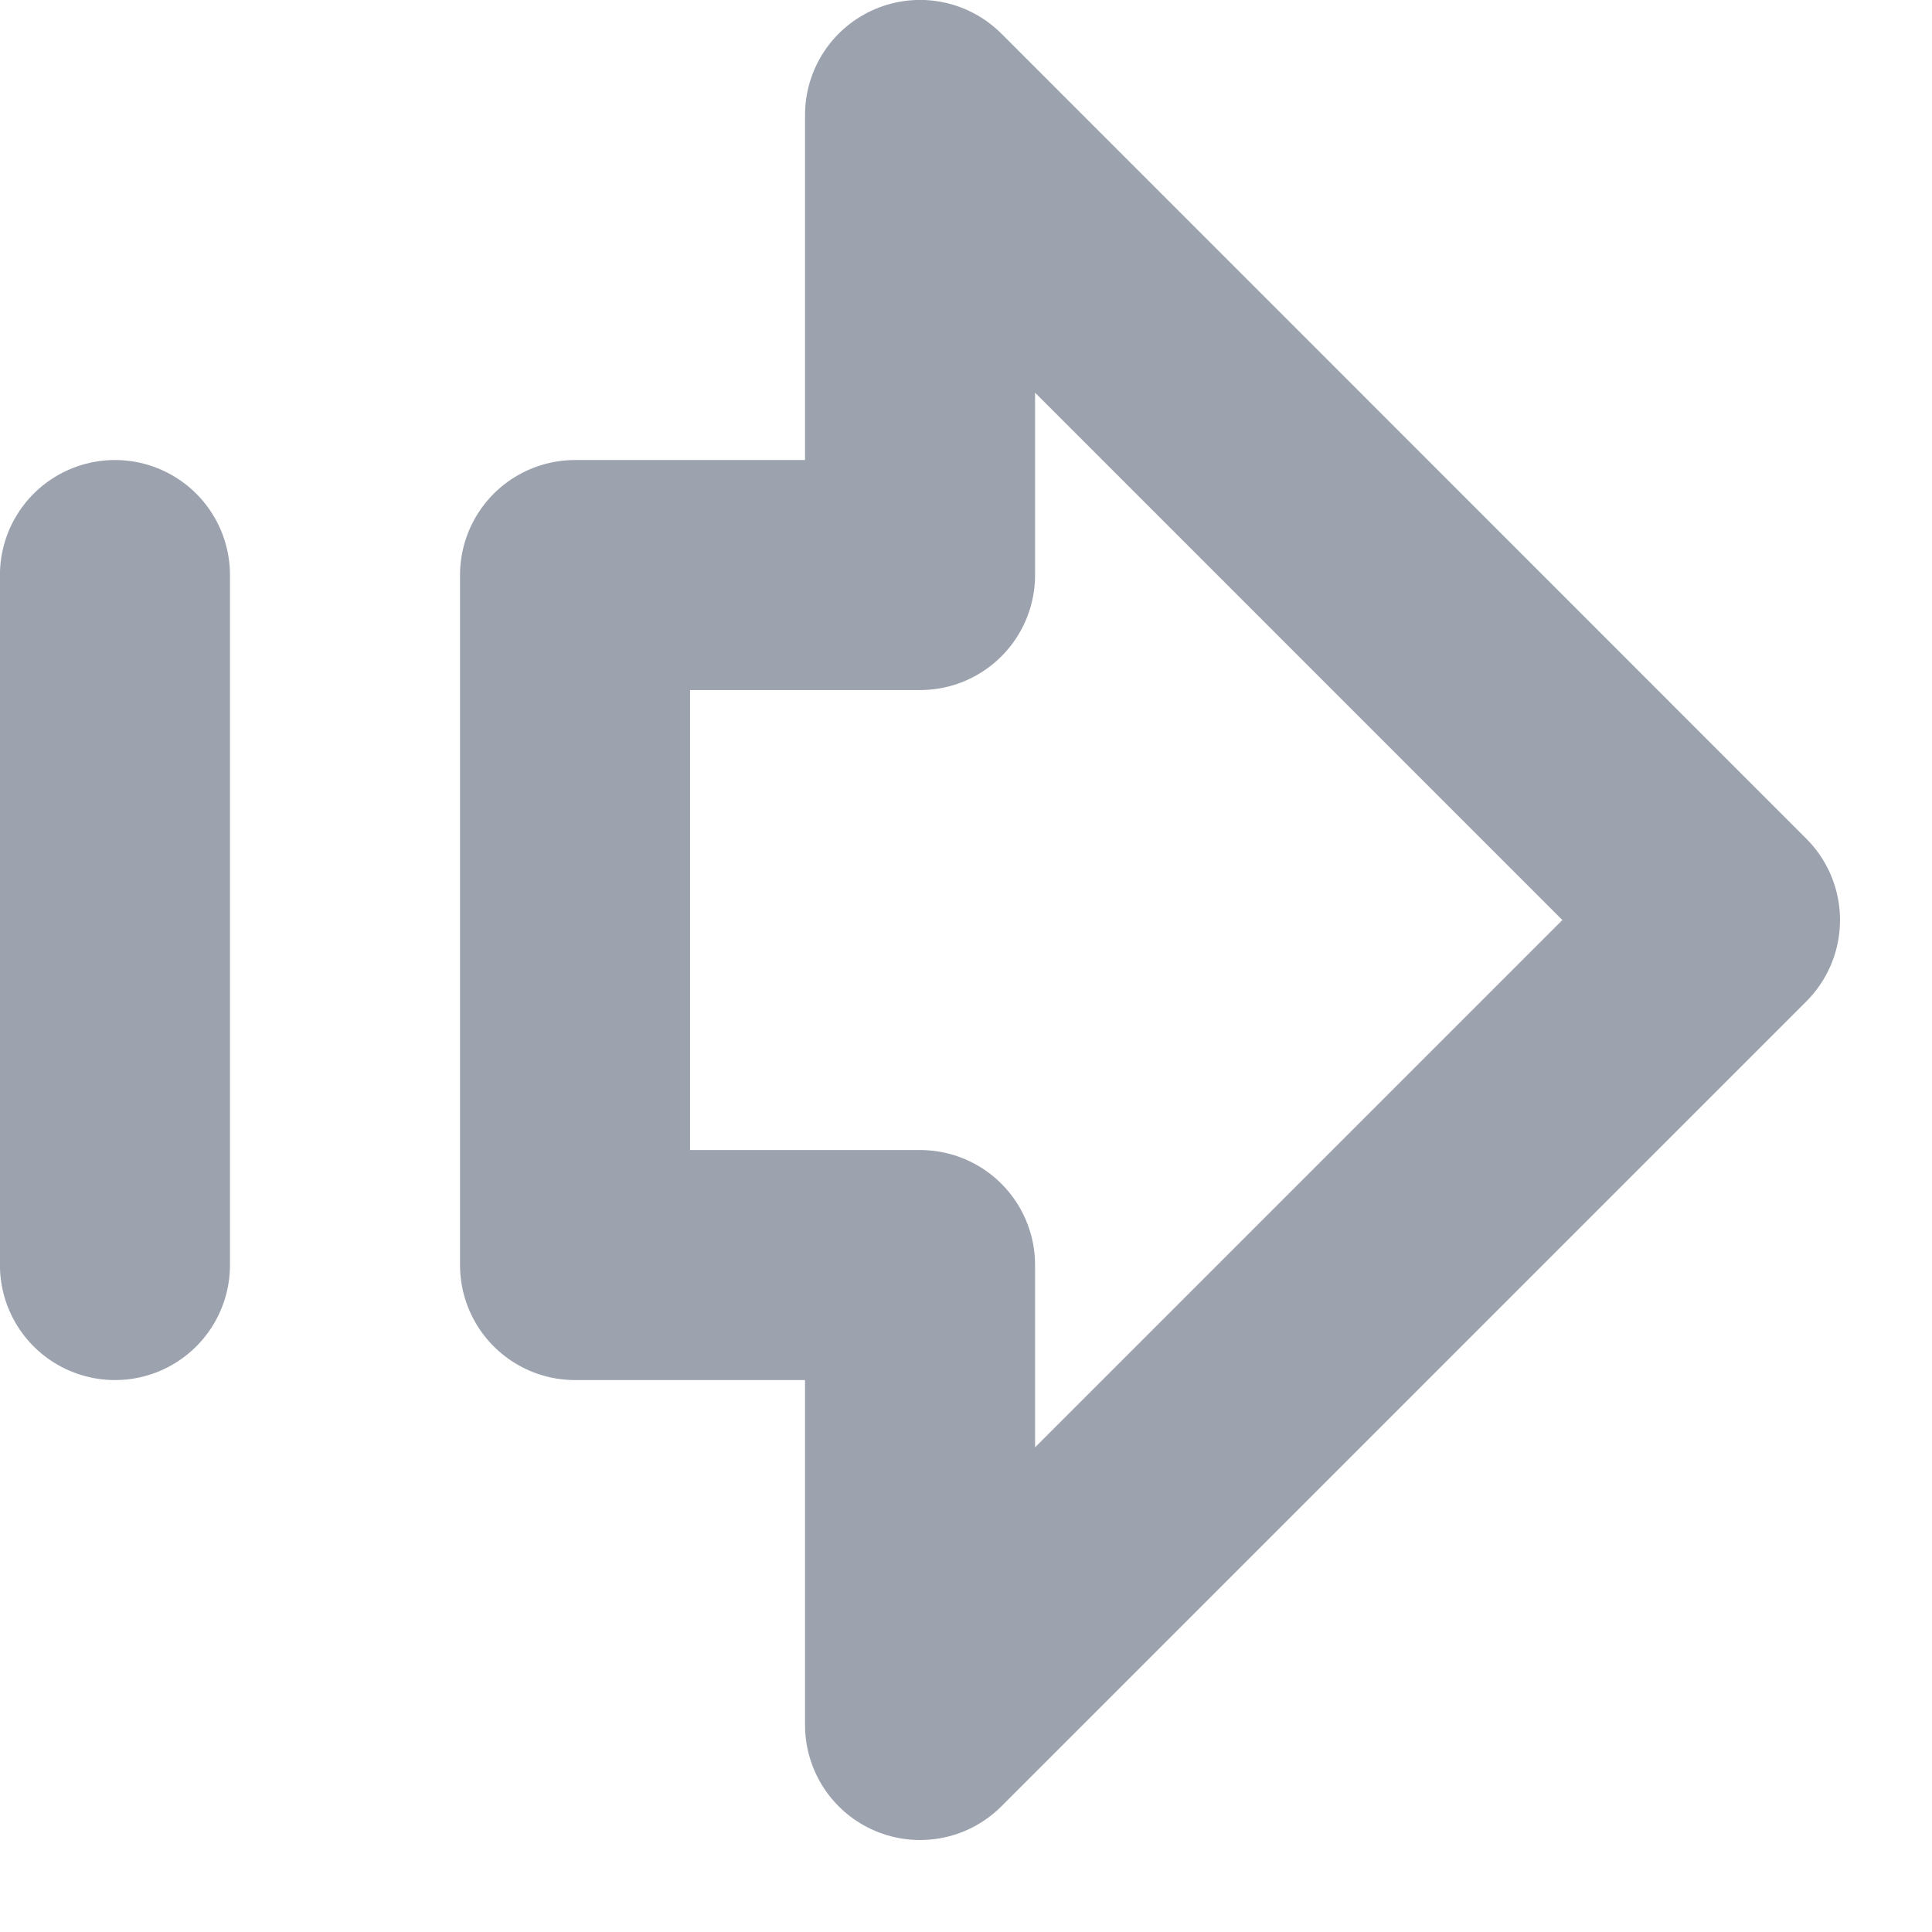
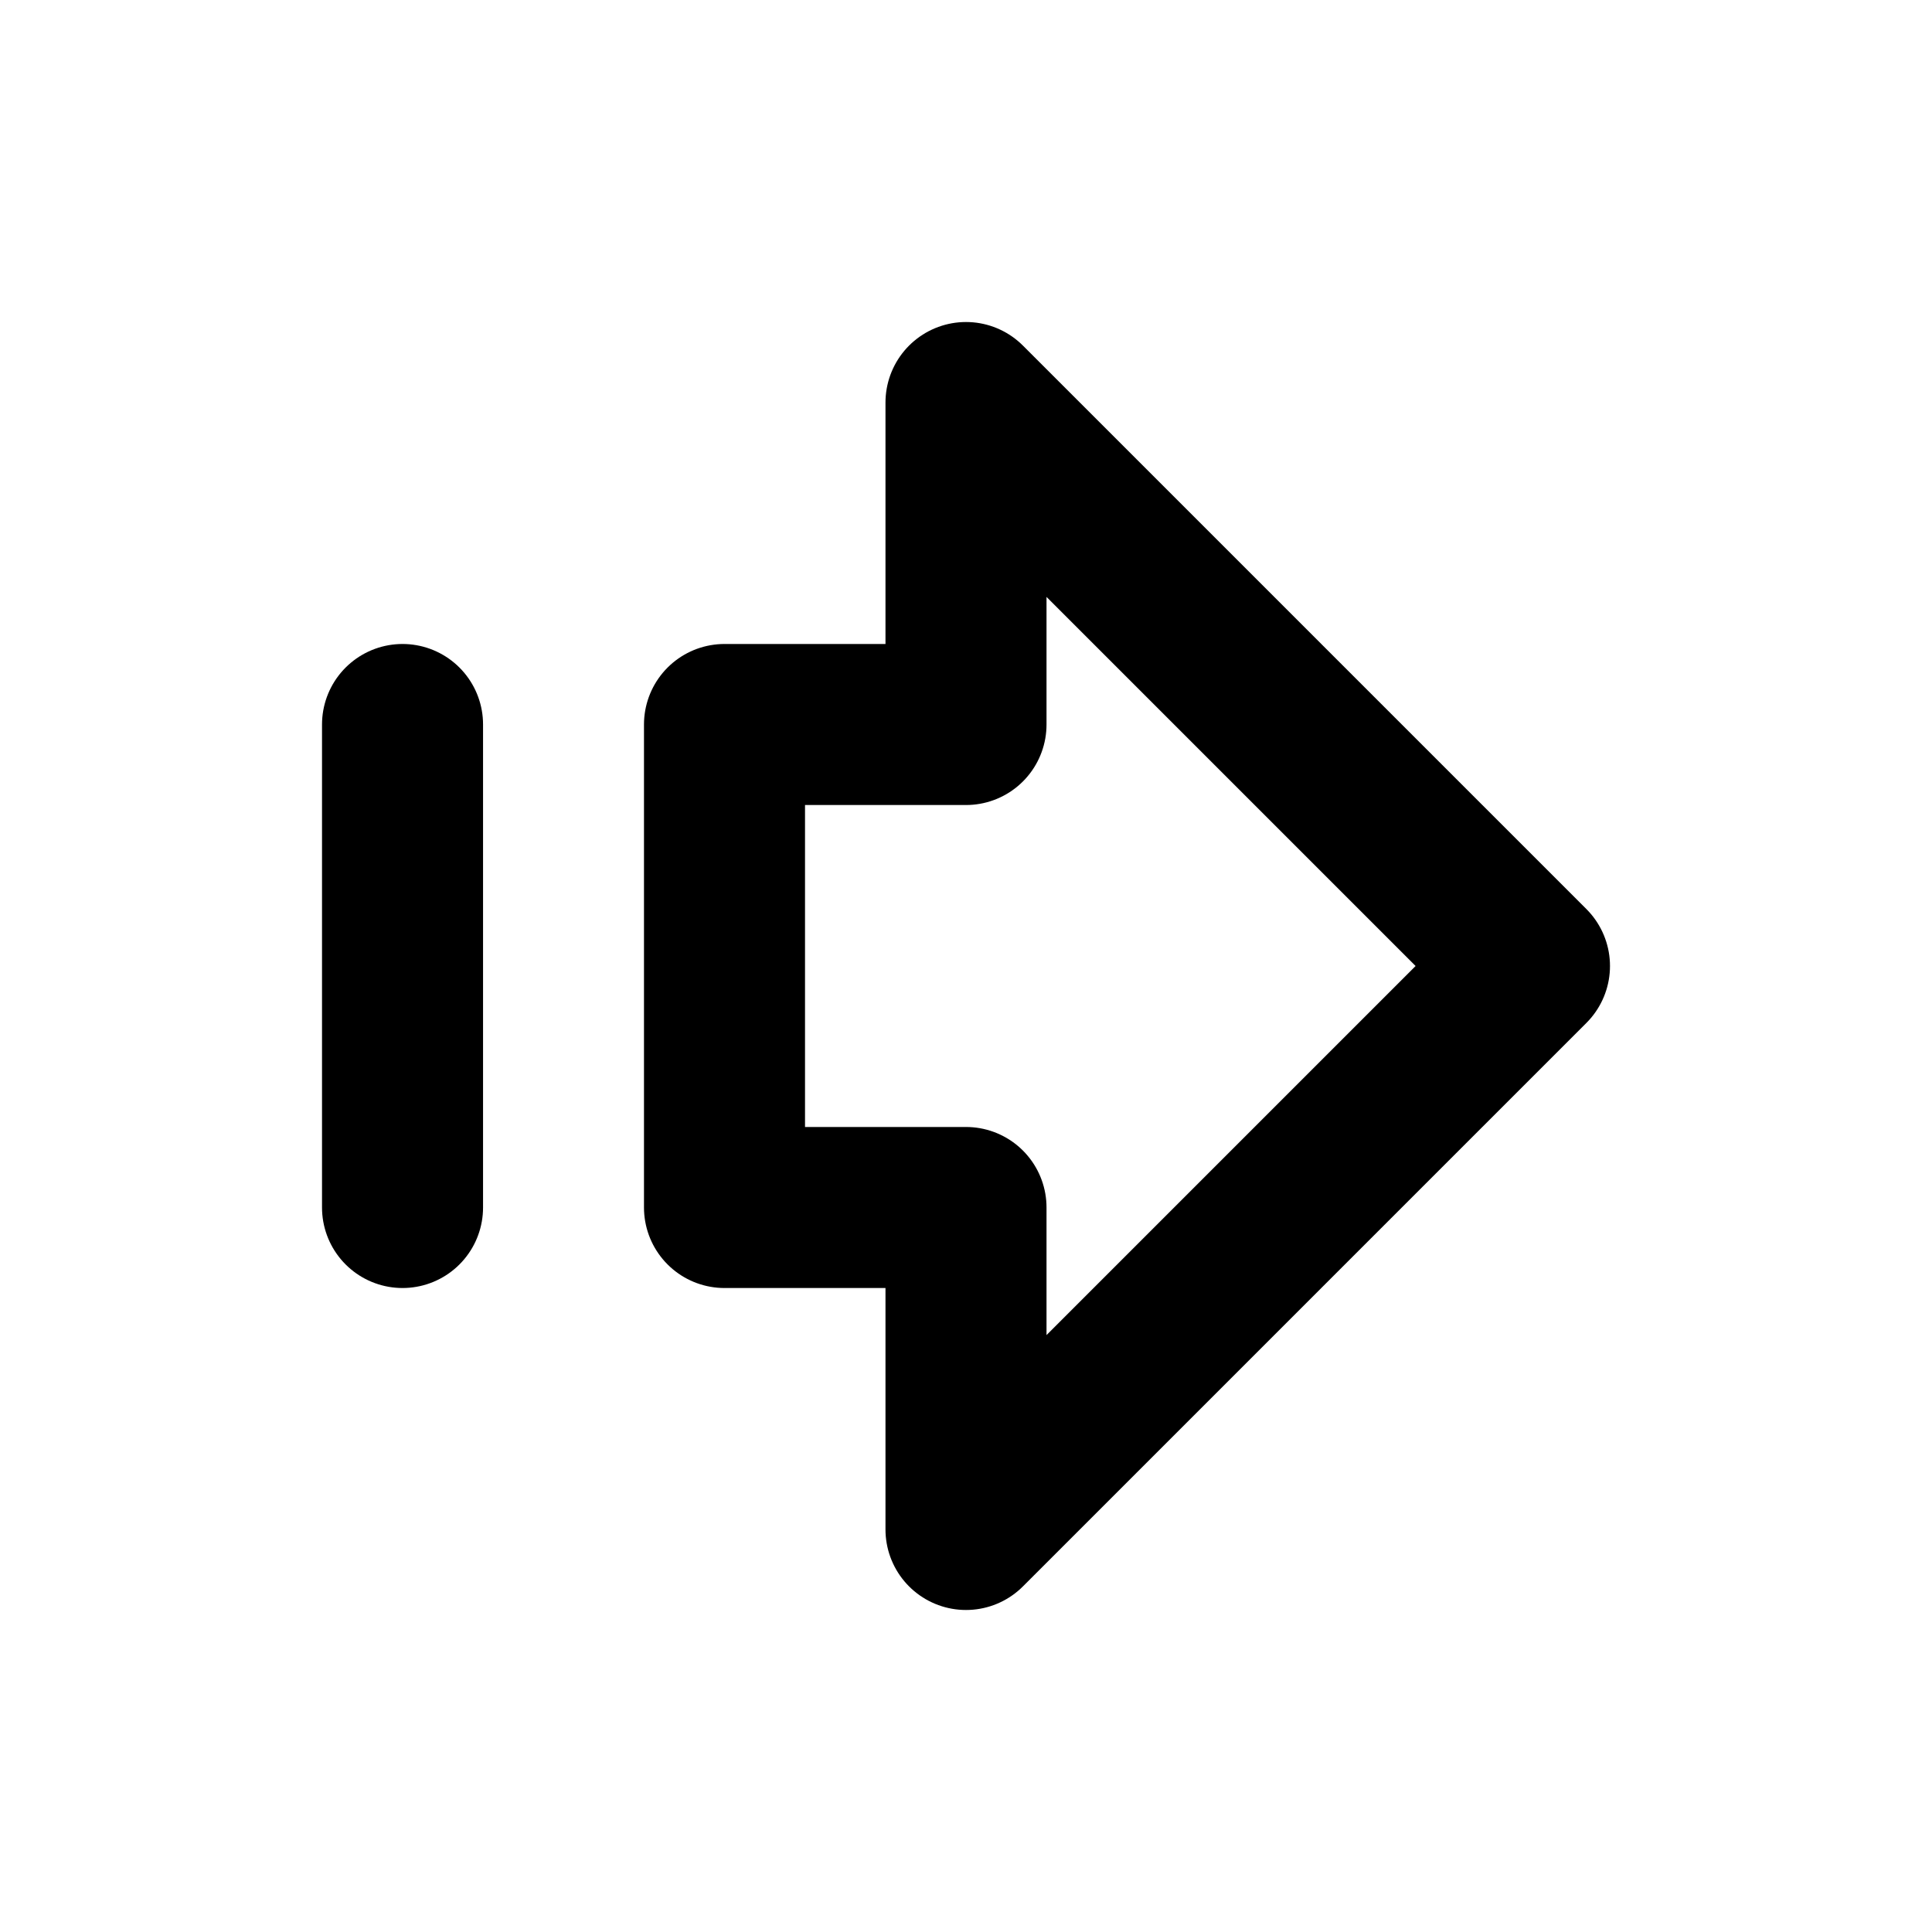
- <svg xmlns="http://www.w3.org/2000/svg" width="14" height="14" viewBox="0 0 14 14" fill="none">
-   <path d="M0.833 4.167V9.167M4.167 4.167H6.667V0.833L12.5 6.667L6.667 12.5V9.167H4.167V4.167Z" stroke="#9CA3AF" stroke-width="1.667" stroke-linecap="round" stroke-linejoin="round" />
+ <svg xmlns="http://www.w3.org/2000/svg" width="20" height="20" viewBox="0 0 20 20" fill="none">
+   <path d="M4.167 7.5V12.5M7.5 7.5H10V4.167L15.833 10L10 15.833V12.5H7.5V7.5Z" stroke="currentColor" stroke-width="1.667" stroke-linecap="round" stroke-linejoin="round" />
</svg>
